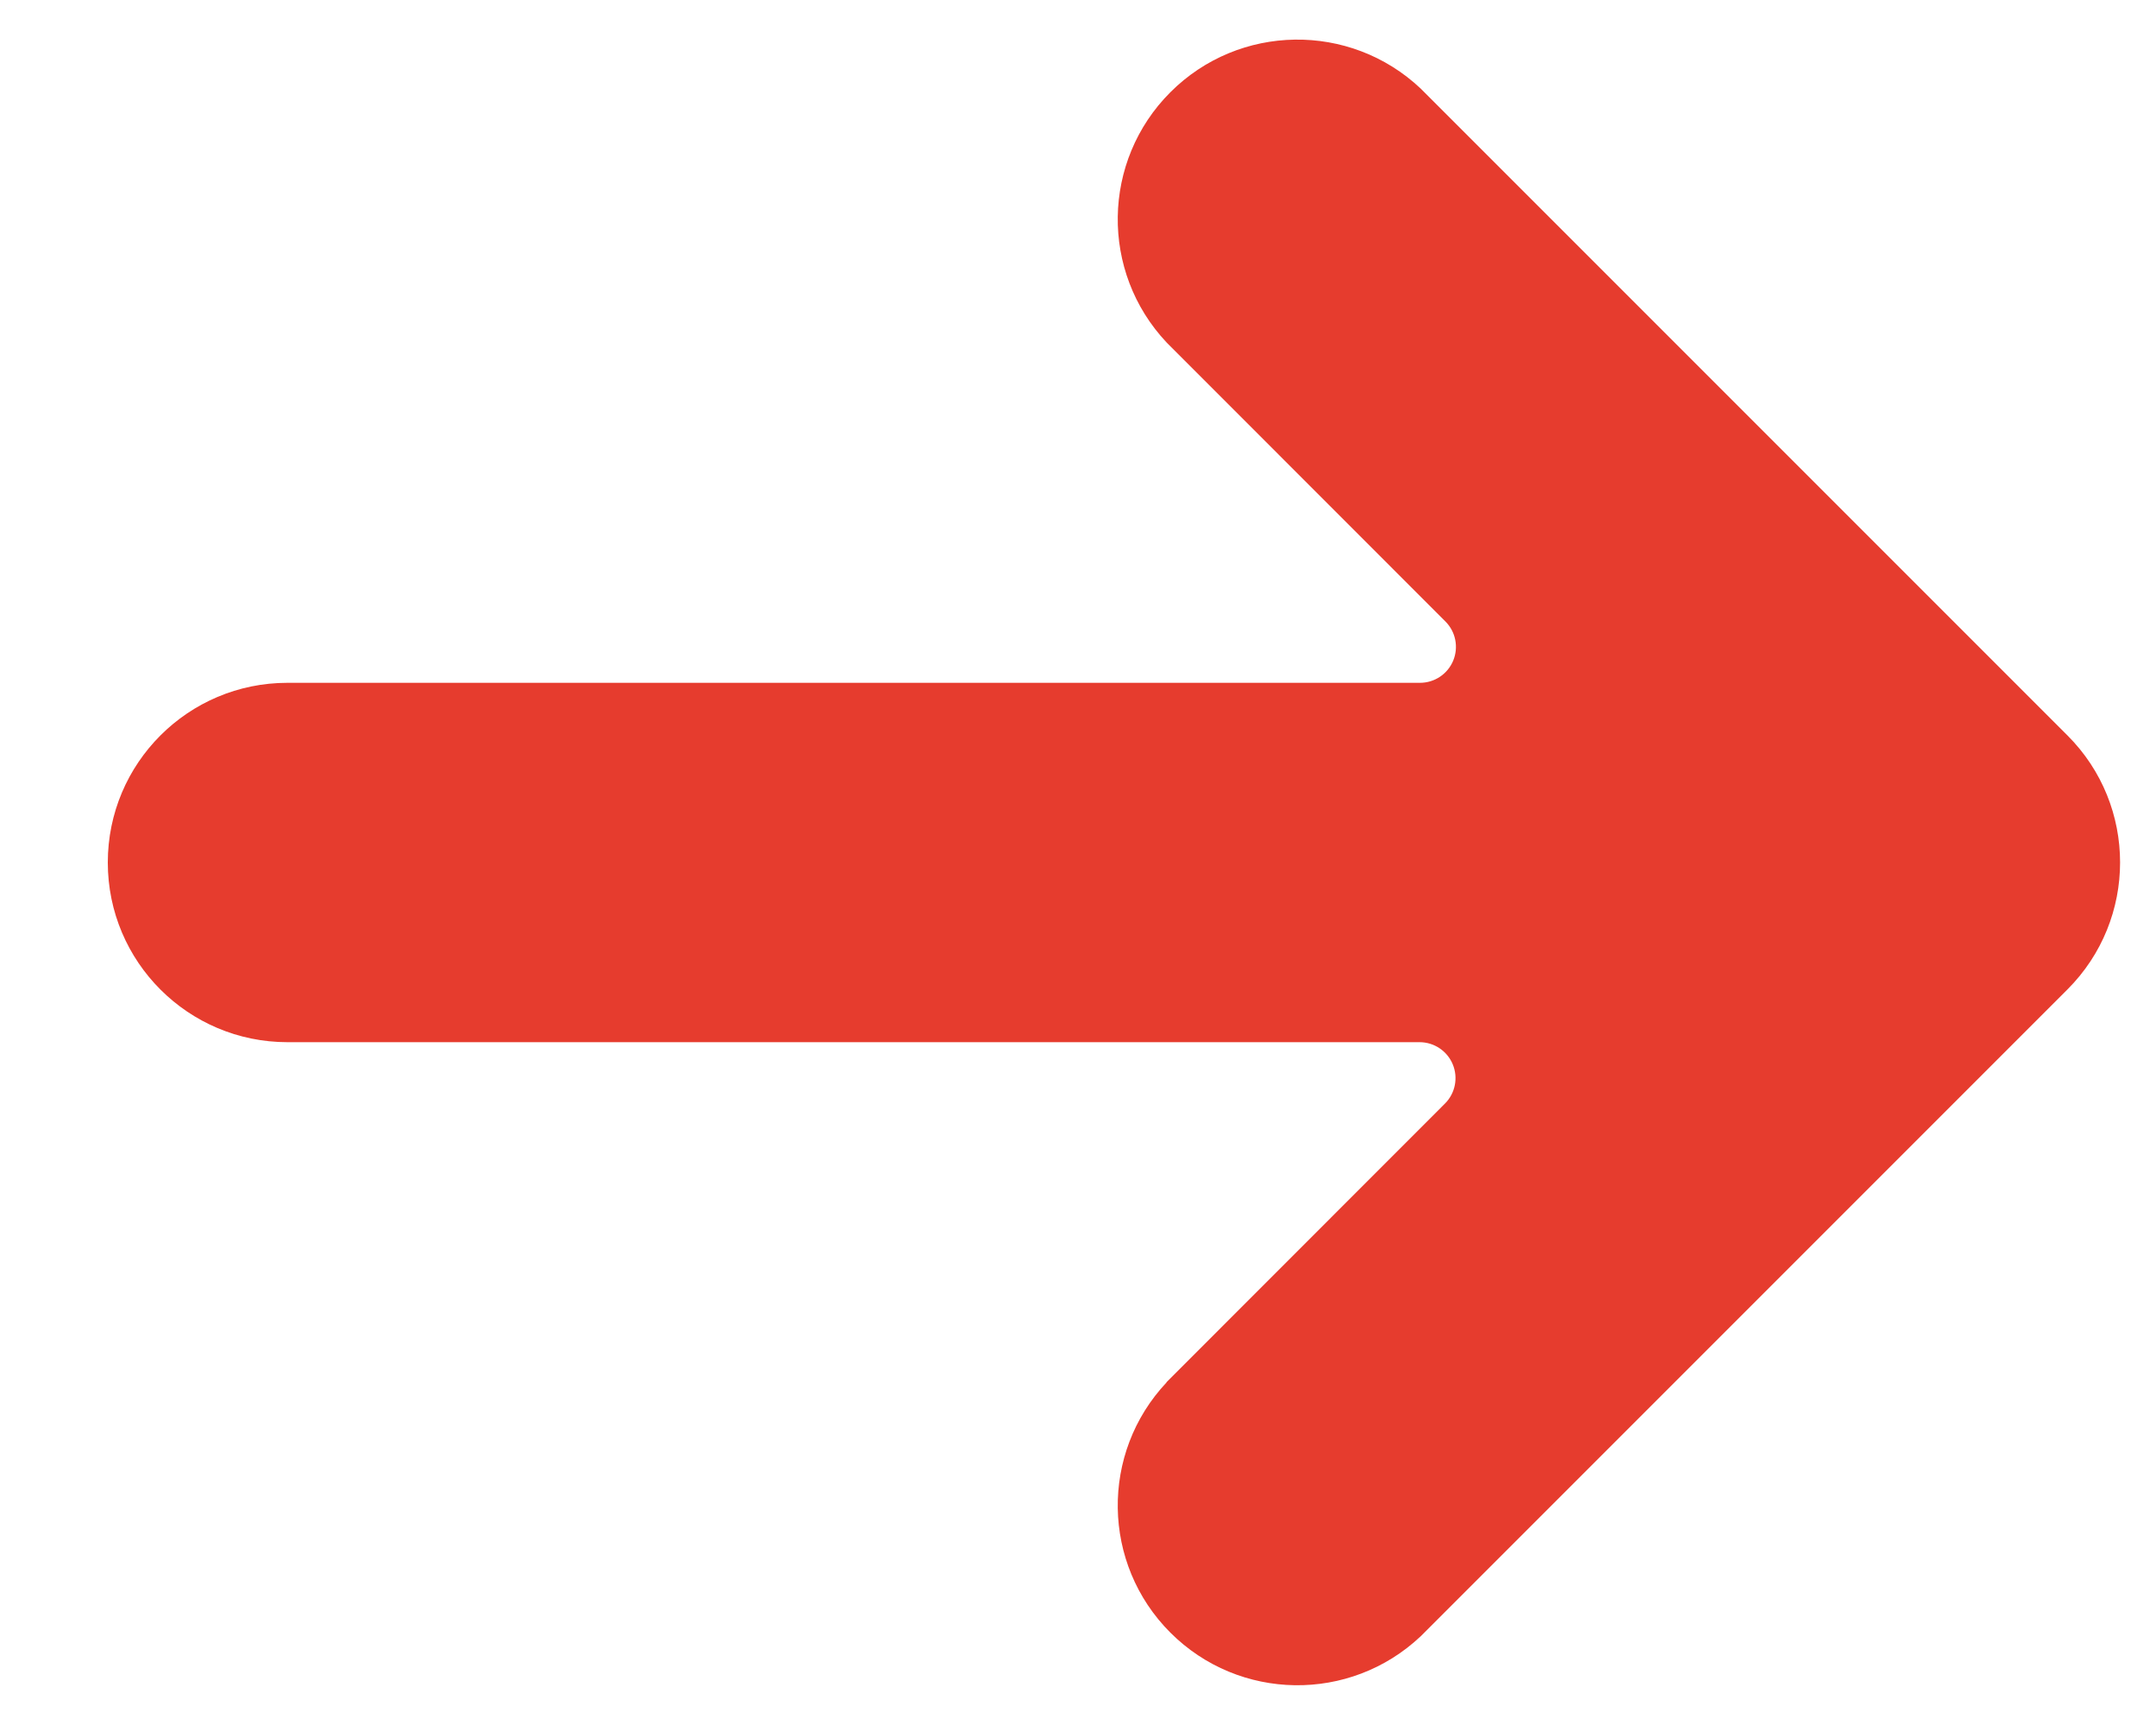
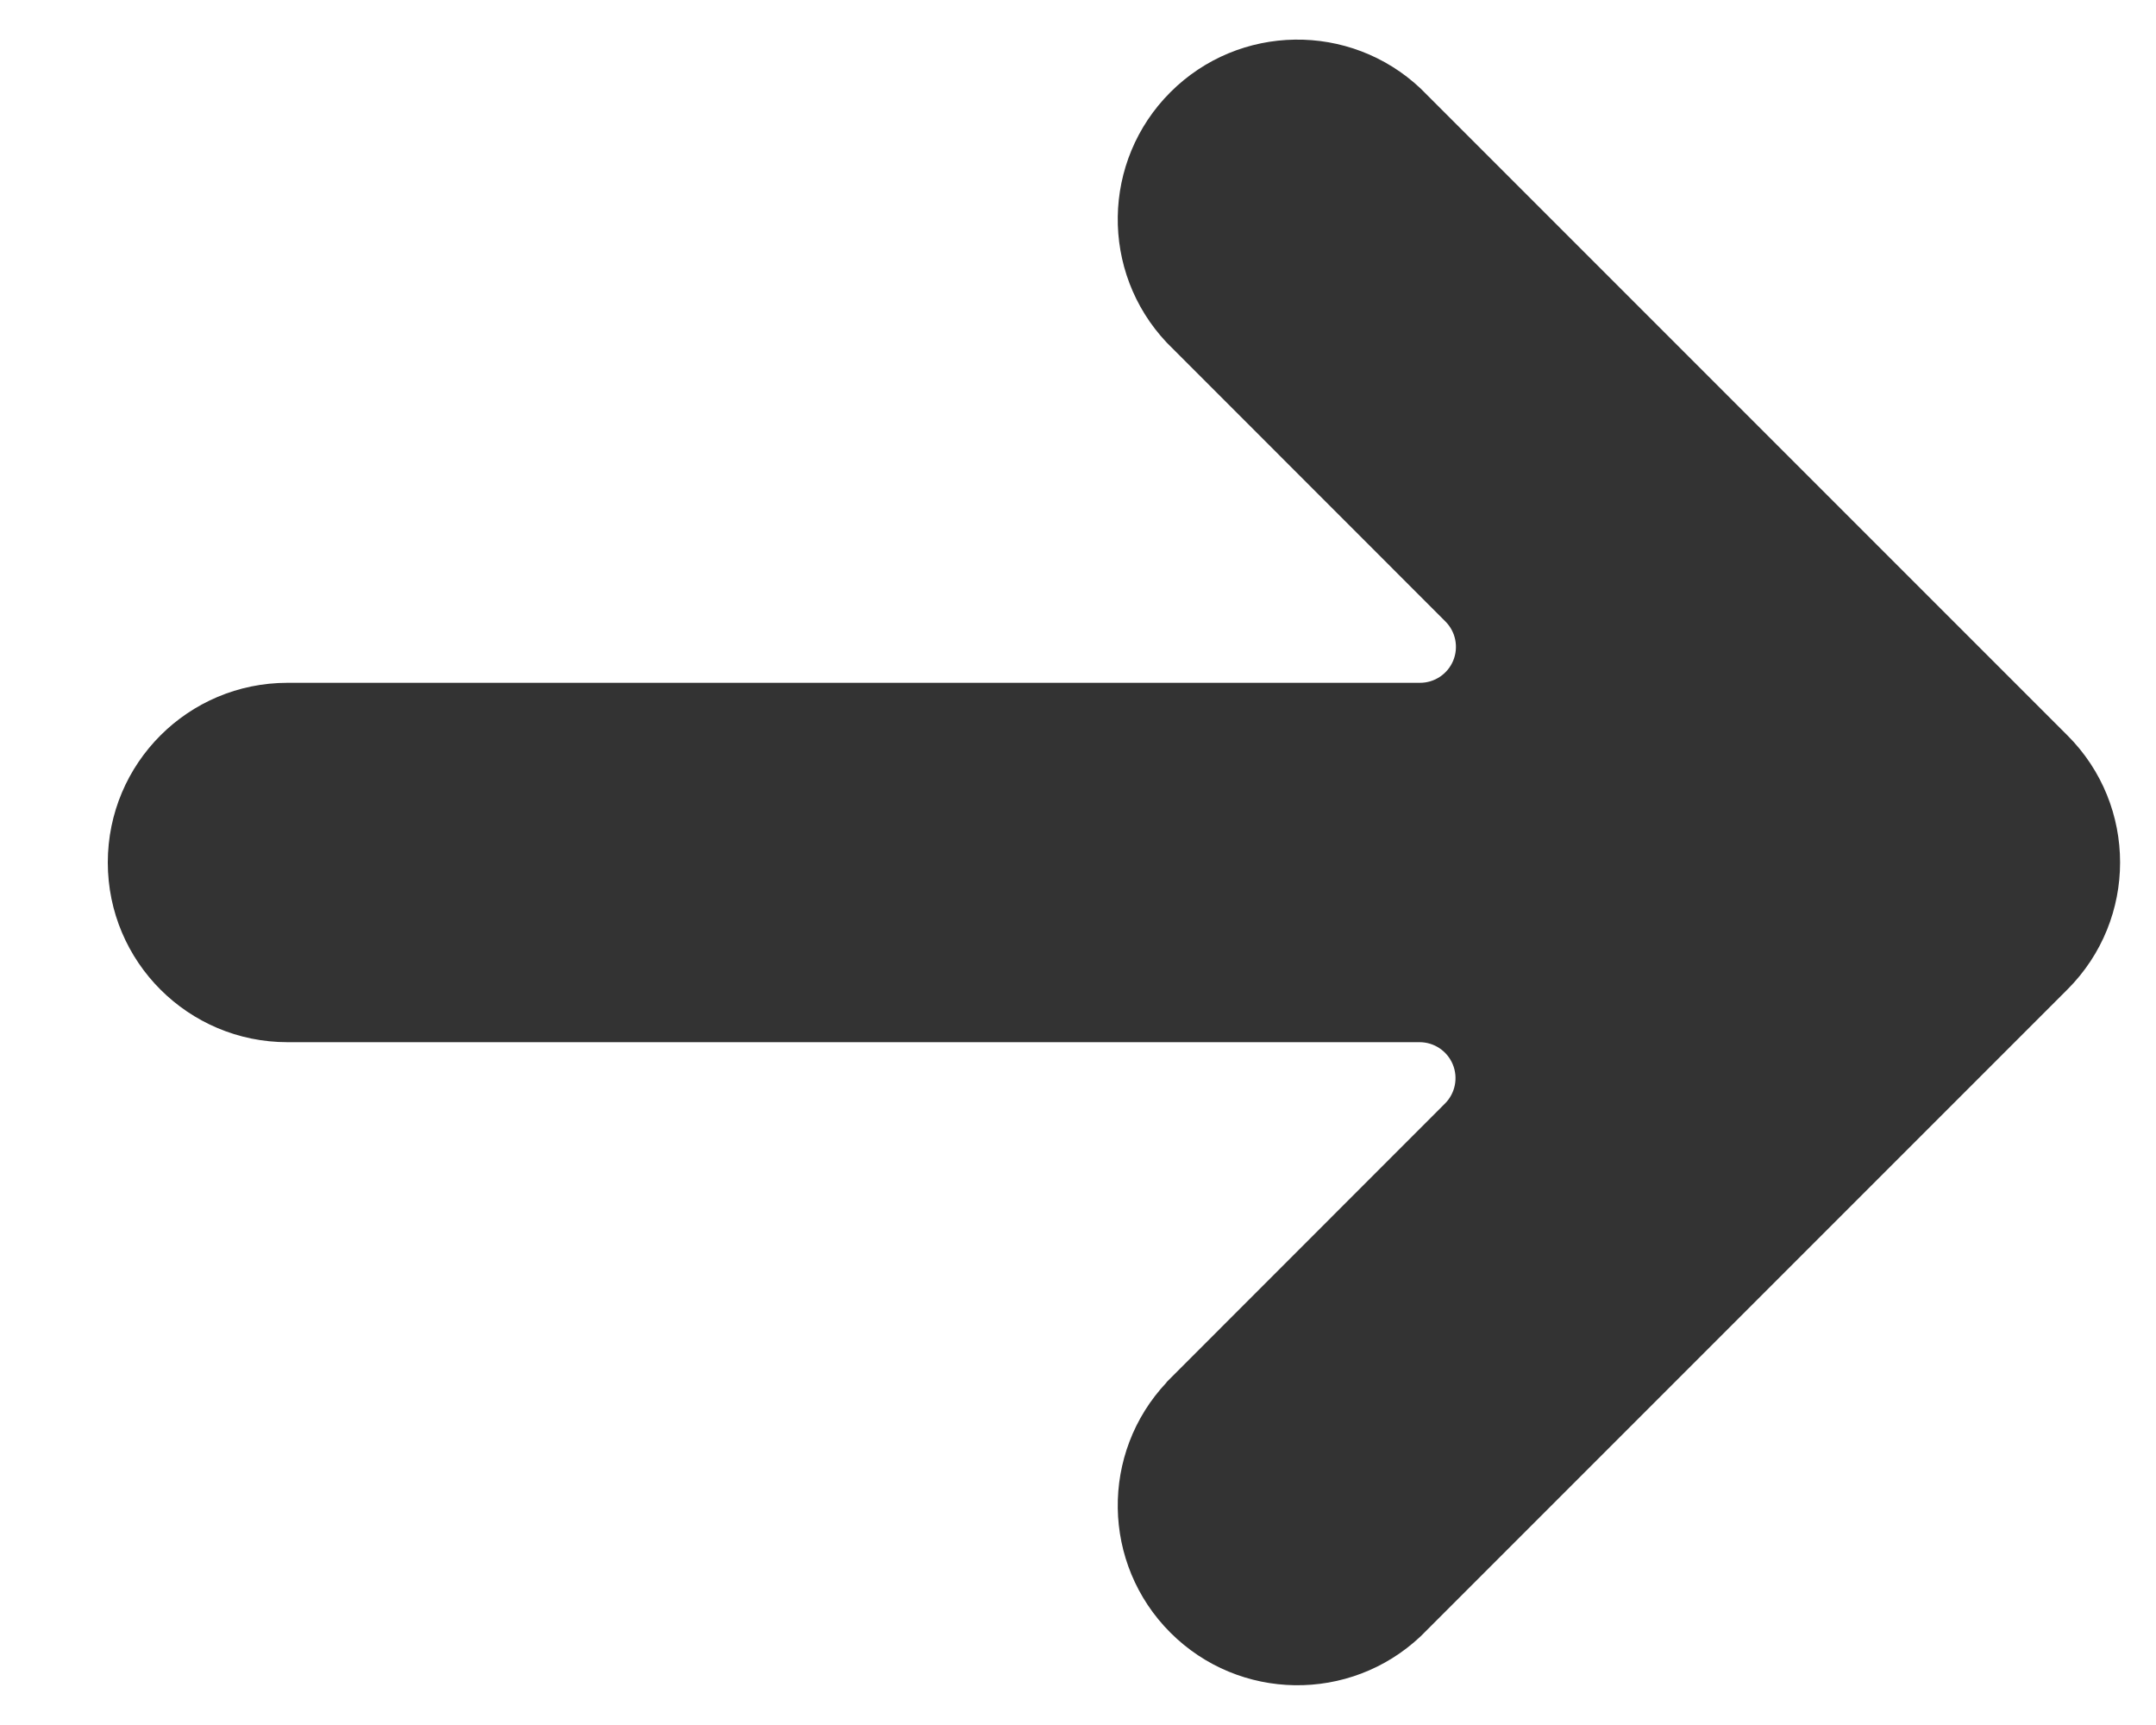
<svg xmlns="http://www.w3.org/2000/svg" class="mr-4" width="15" height="12" viewBox="0 0 15 12">
-   <path fill="#e63c2e" d="M8.115 9.616l1.939-1.94a.25.25 0 00-.177-.426H2a1.25 1.25 0 010-2.5h7.879a.25.25 0 00.177-.427l-1.939-1.94A1.25 1.25 0 019.884.616l4.5 4.5a1.249 1.249 0 010 1.767l-4.5 4.5a1.25 1.25 0 01-1.767-1.767z" />
+   <path fill="#333" d="M8.115 9.616l1.939-1.94a.25.25 0 00-.177-.426H2a1.25 1.25 0 010-2.5h7.879a.25.25 0 00.177-.427l-1.939-1.94A1.25 1.25 0 019.884.616l4.5 4.5a1.249 1.249 0 010 1.767l-4.5 4.5a1.25 1.25 0 01-1.767-1.767z" />
</svg>
